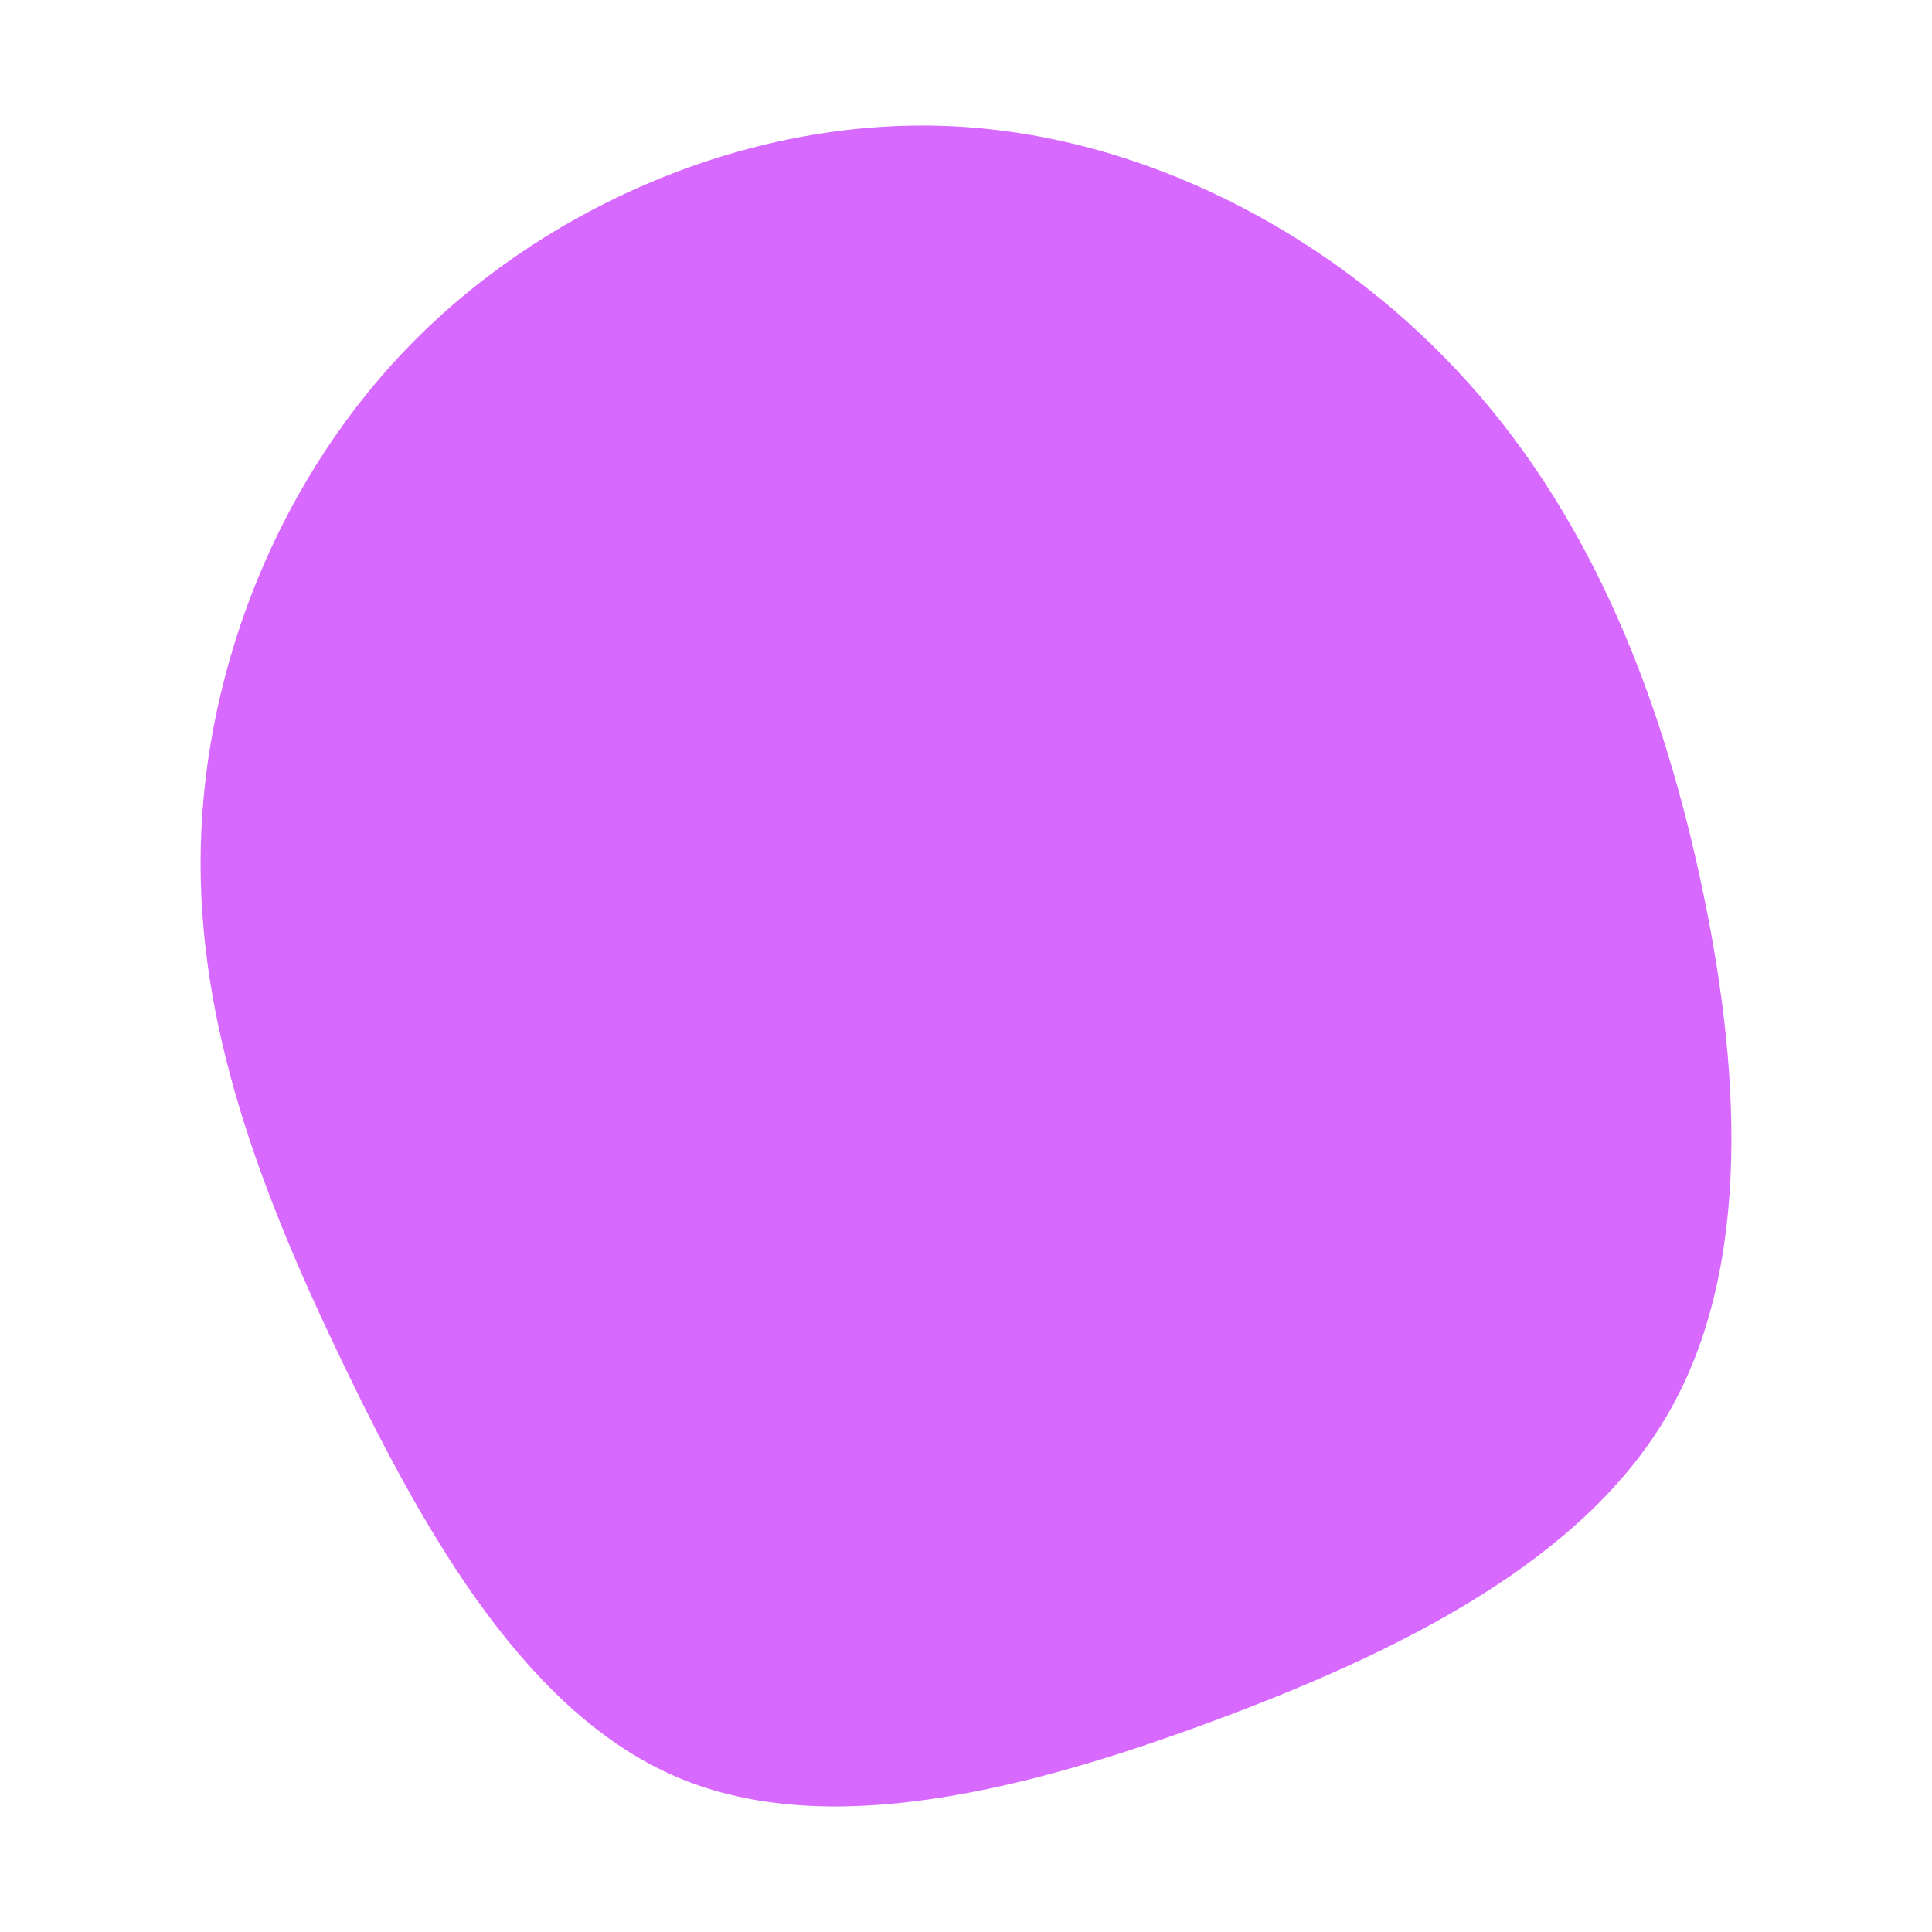
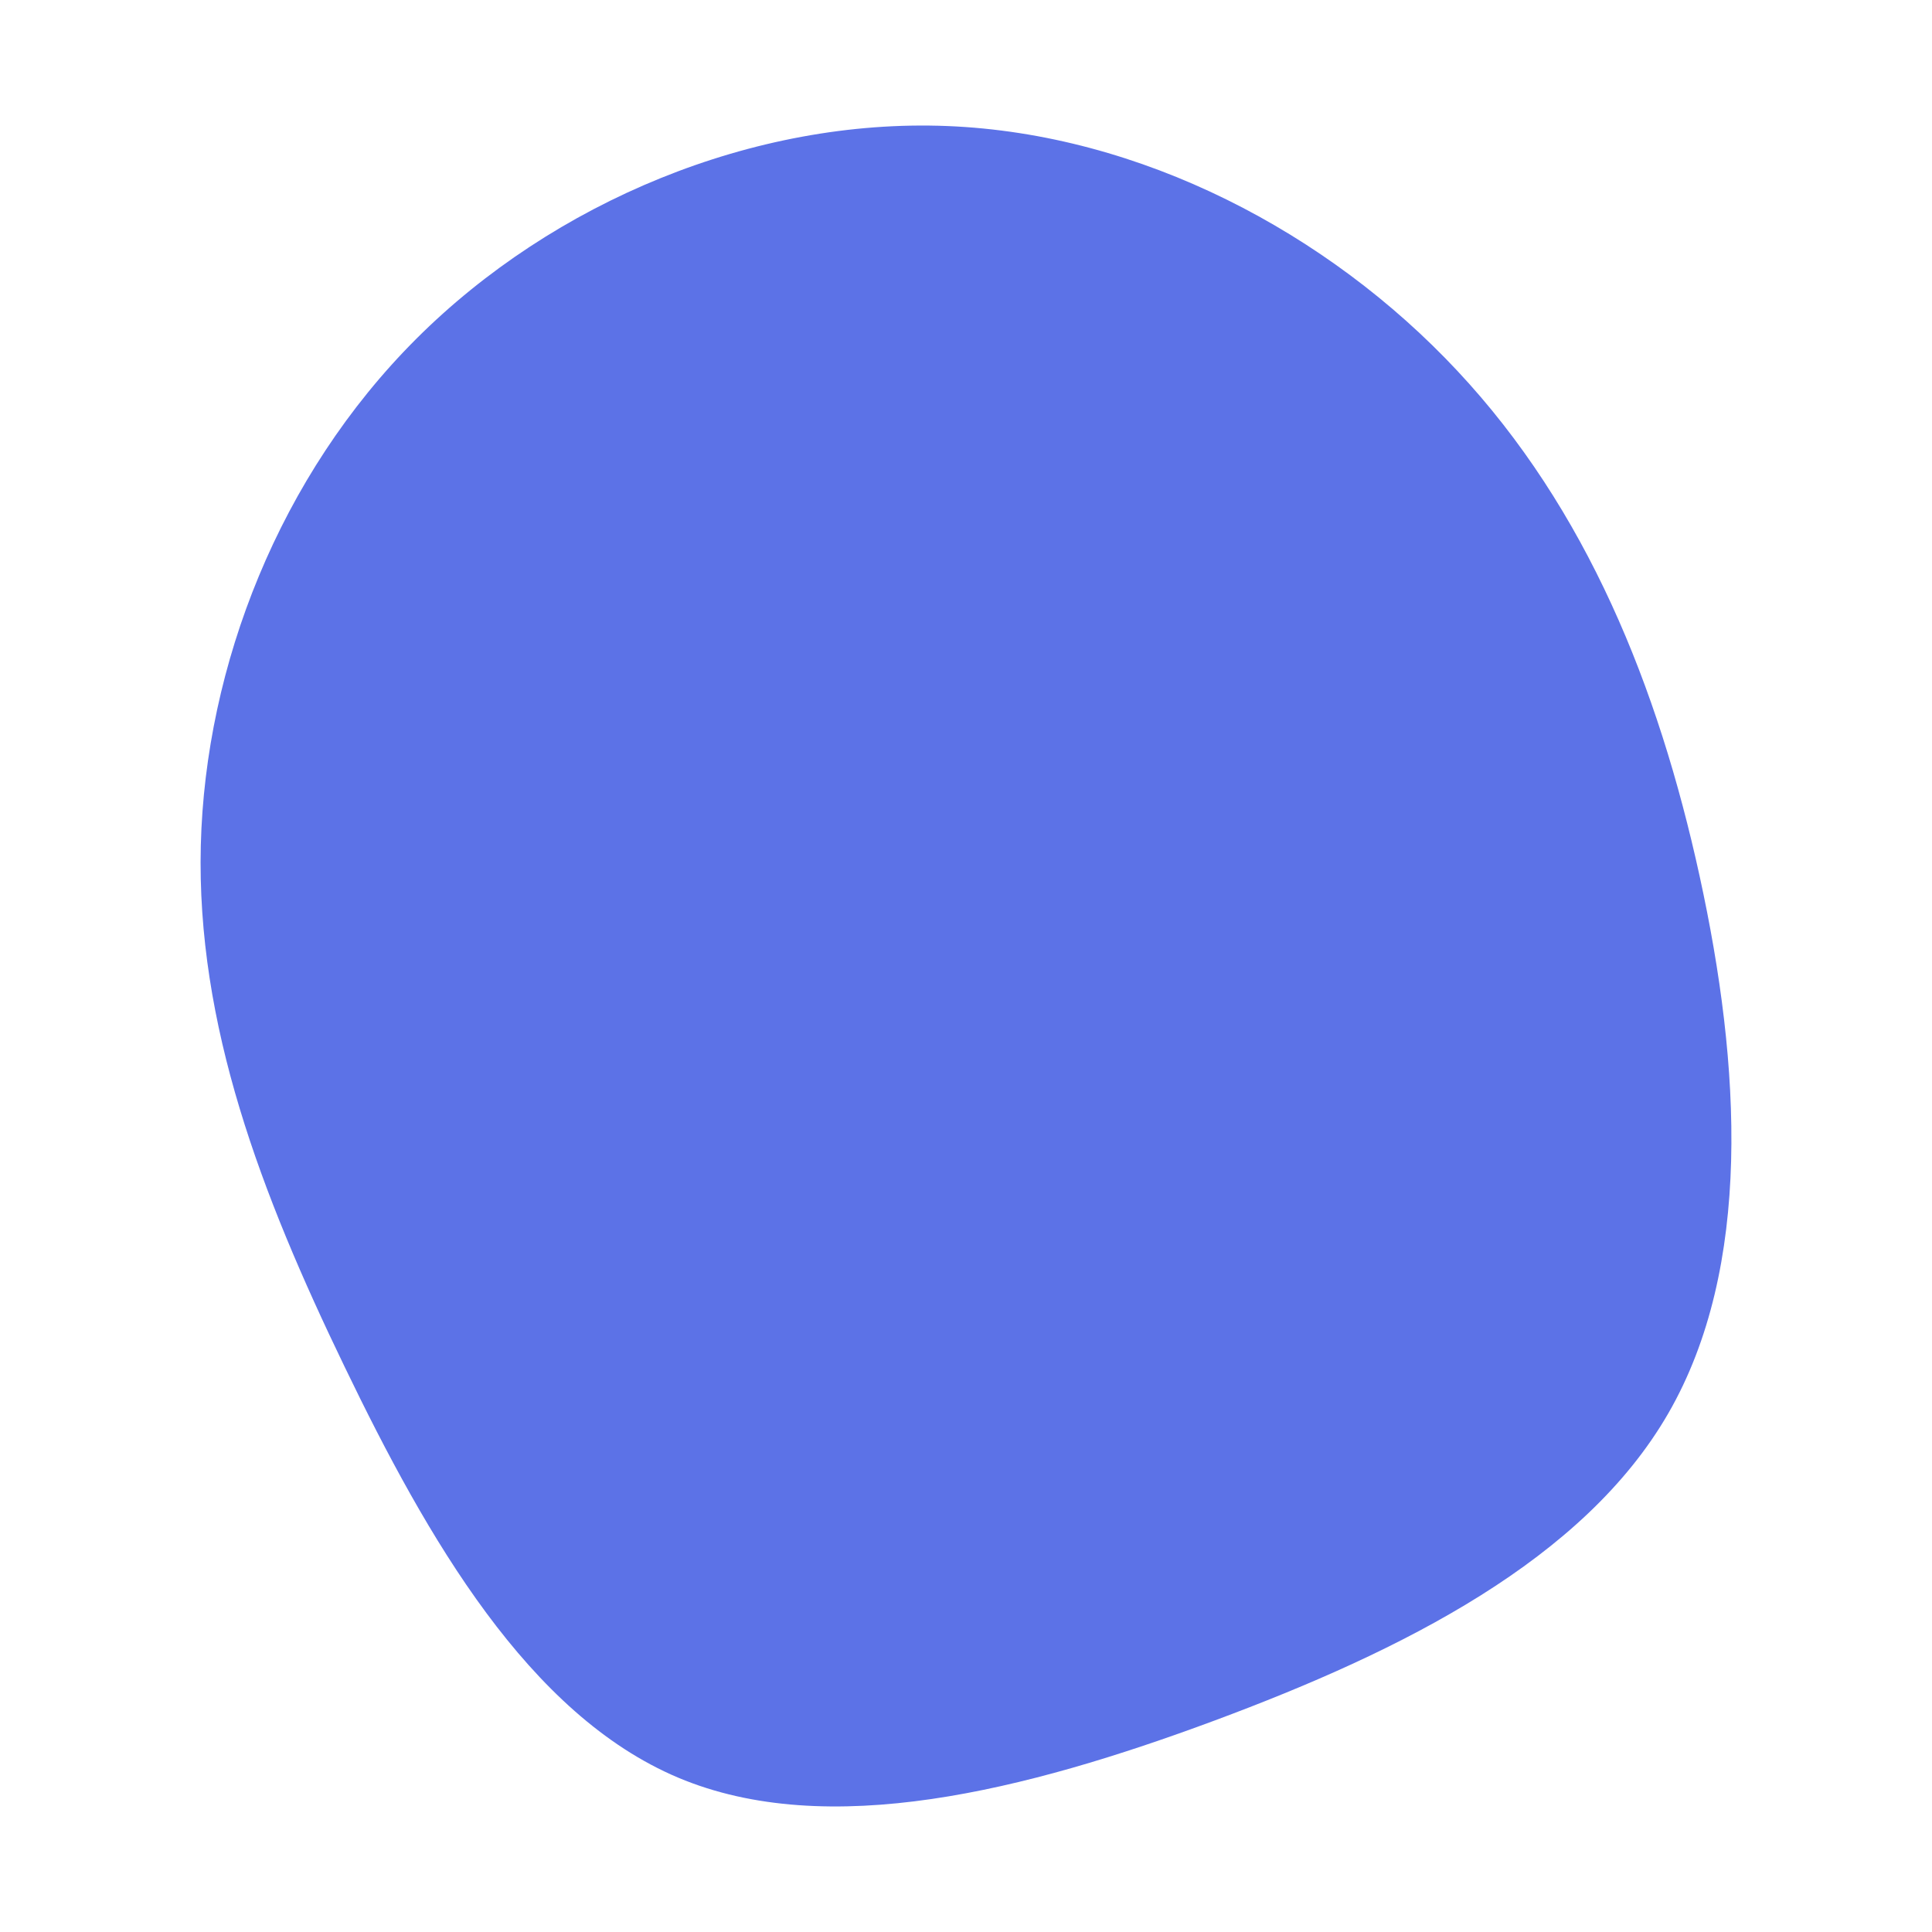
<svg xmlns="http://www.w3.org/2000/svg" id="visual" viewBox="0 0 900 900" width="900" height="900" version="1.1">
  <rect x="0" y="0" width="900" height="900" fill="transparent" />
  <g transform="translate(444.2454 466.2104)">
-     <path d="M234.6 -293.5C294.9 -229.1 328.2 -146.4 347.5 -58.1C366.8 30.2 372.2 124.1 332.9 192.2C293.6 260.3 209.5 302.6 121.5 335.3C33.4 368 -58.7 391.2 -128.3 361.9C-198 332.5 -245.1 250.6 -283.8 170.3C-322.6 90 -352.8 11.2 -350.7 -72.4C-348.6 -156.1 -314.1 -244.7 -250.3 -308.4C-186.4 -372.2 -93.2 -411.1 -3 -407.5C87.2 -403.9 174.4 -357.9 234.6 -293.5" fill="#d769ff" />
+     <path d="M234.6 -293.5C294.9 -229.1 328.2 -146.4 347.5 -58.1C366.8 30.2 372.2 124.1 332.9 192.2C293.6 260.3 209.5 302.6 121.5 335.3C33.4 368 -58.7 391.2 -128.3 361.9C-198 332.5 -245.1 250.6 -283.8 170.3C-322.6 90 -352.8 11.2 -350.7 -72.4C-348.6 -156.1 -314.1 -244.7 -250.3 -308.4C-186.4 -372.2 -93.2 -411.1 -3 -407.5C87.2 -403.9 174.4 -357.9 234.6 -293.5" fill="rgb(92, 114, 231)" />
  </g>
</svg>
